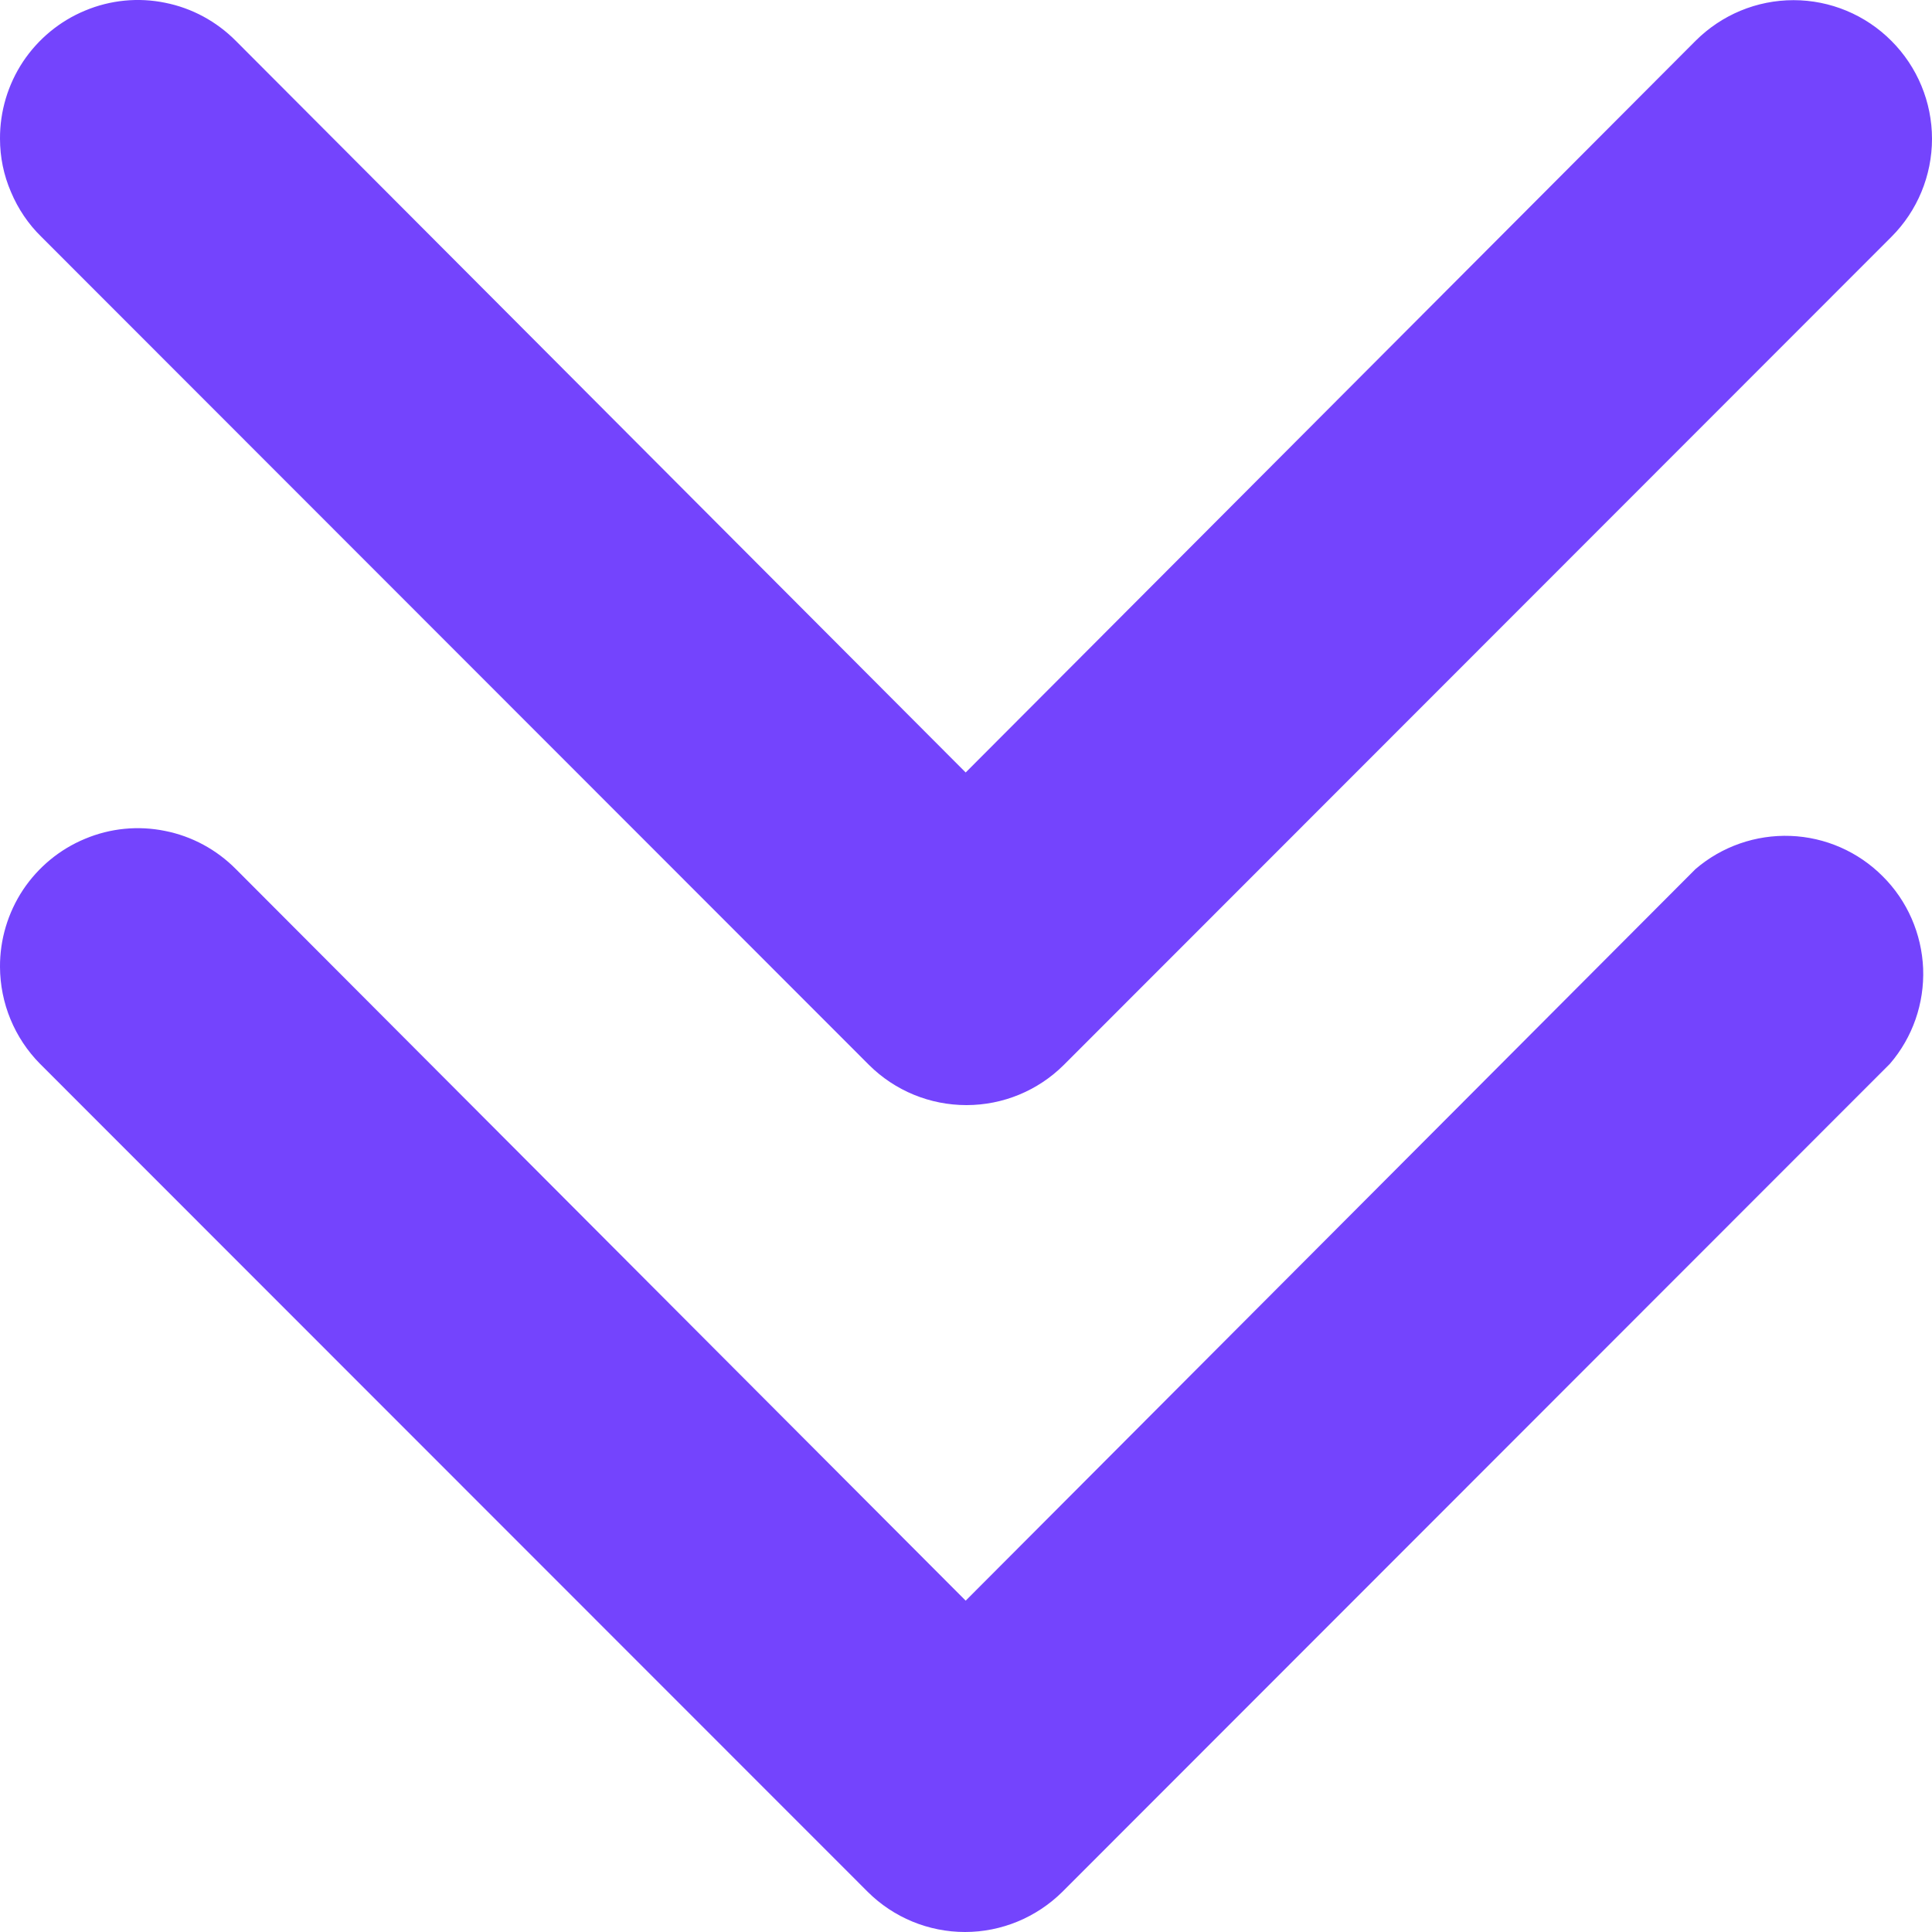
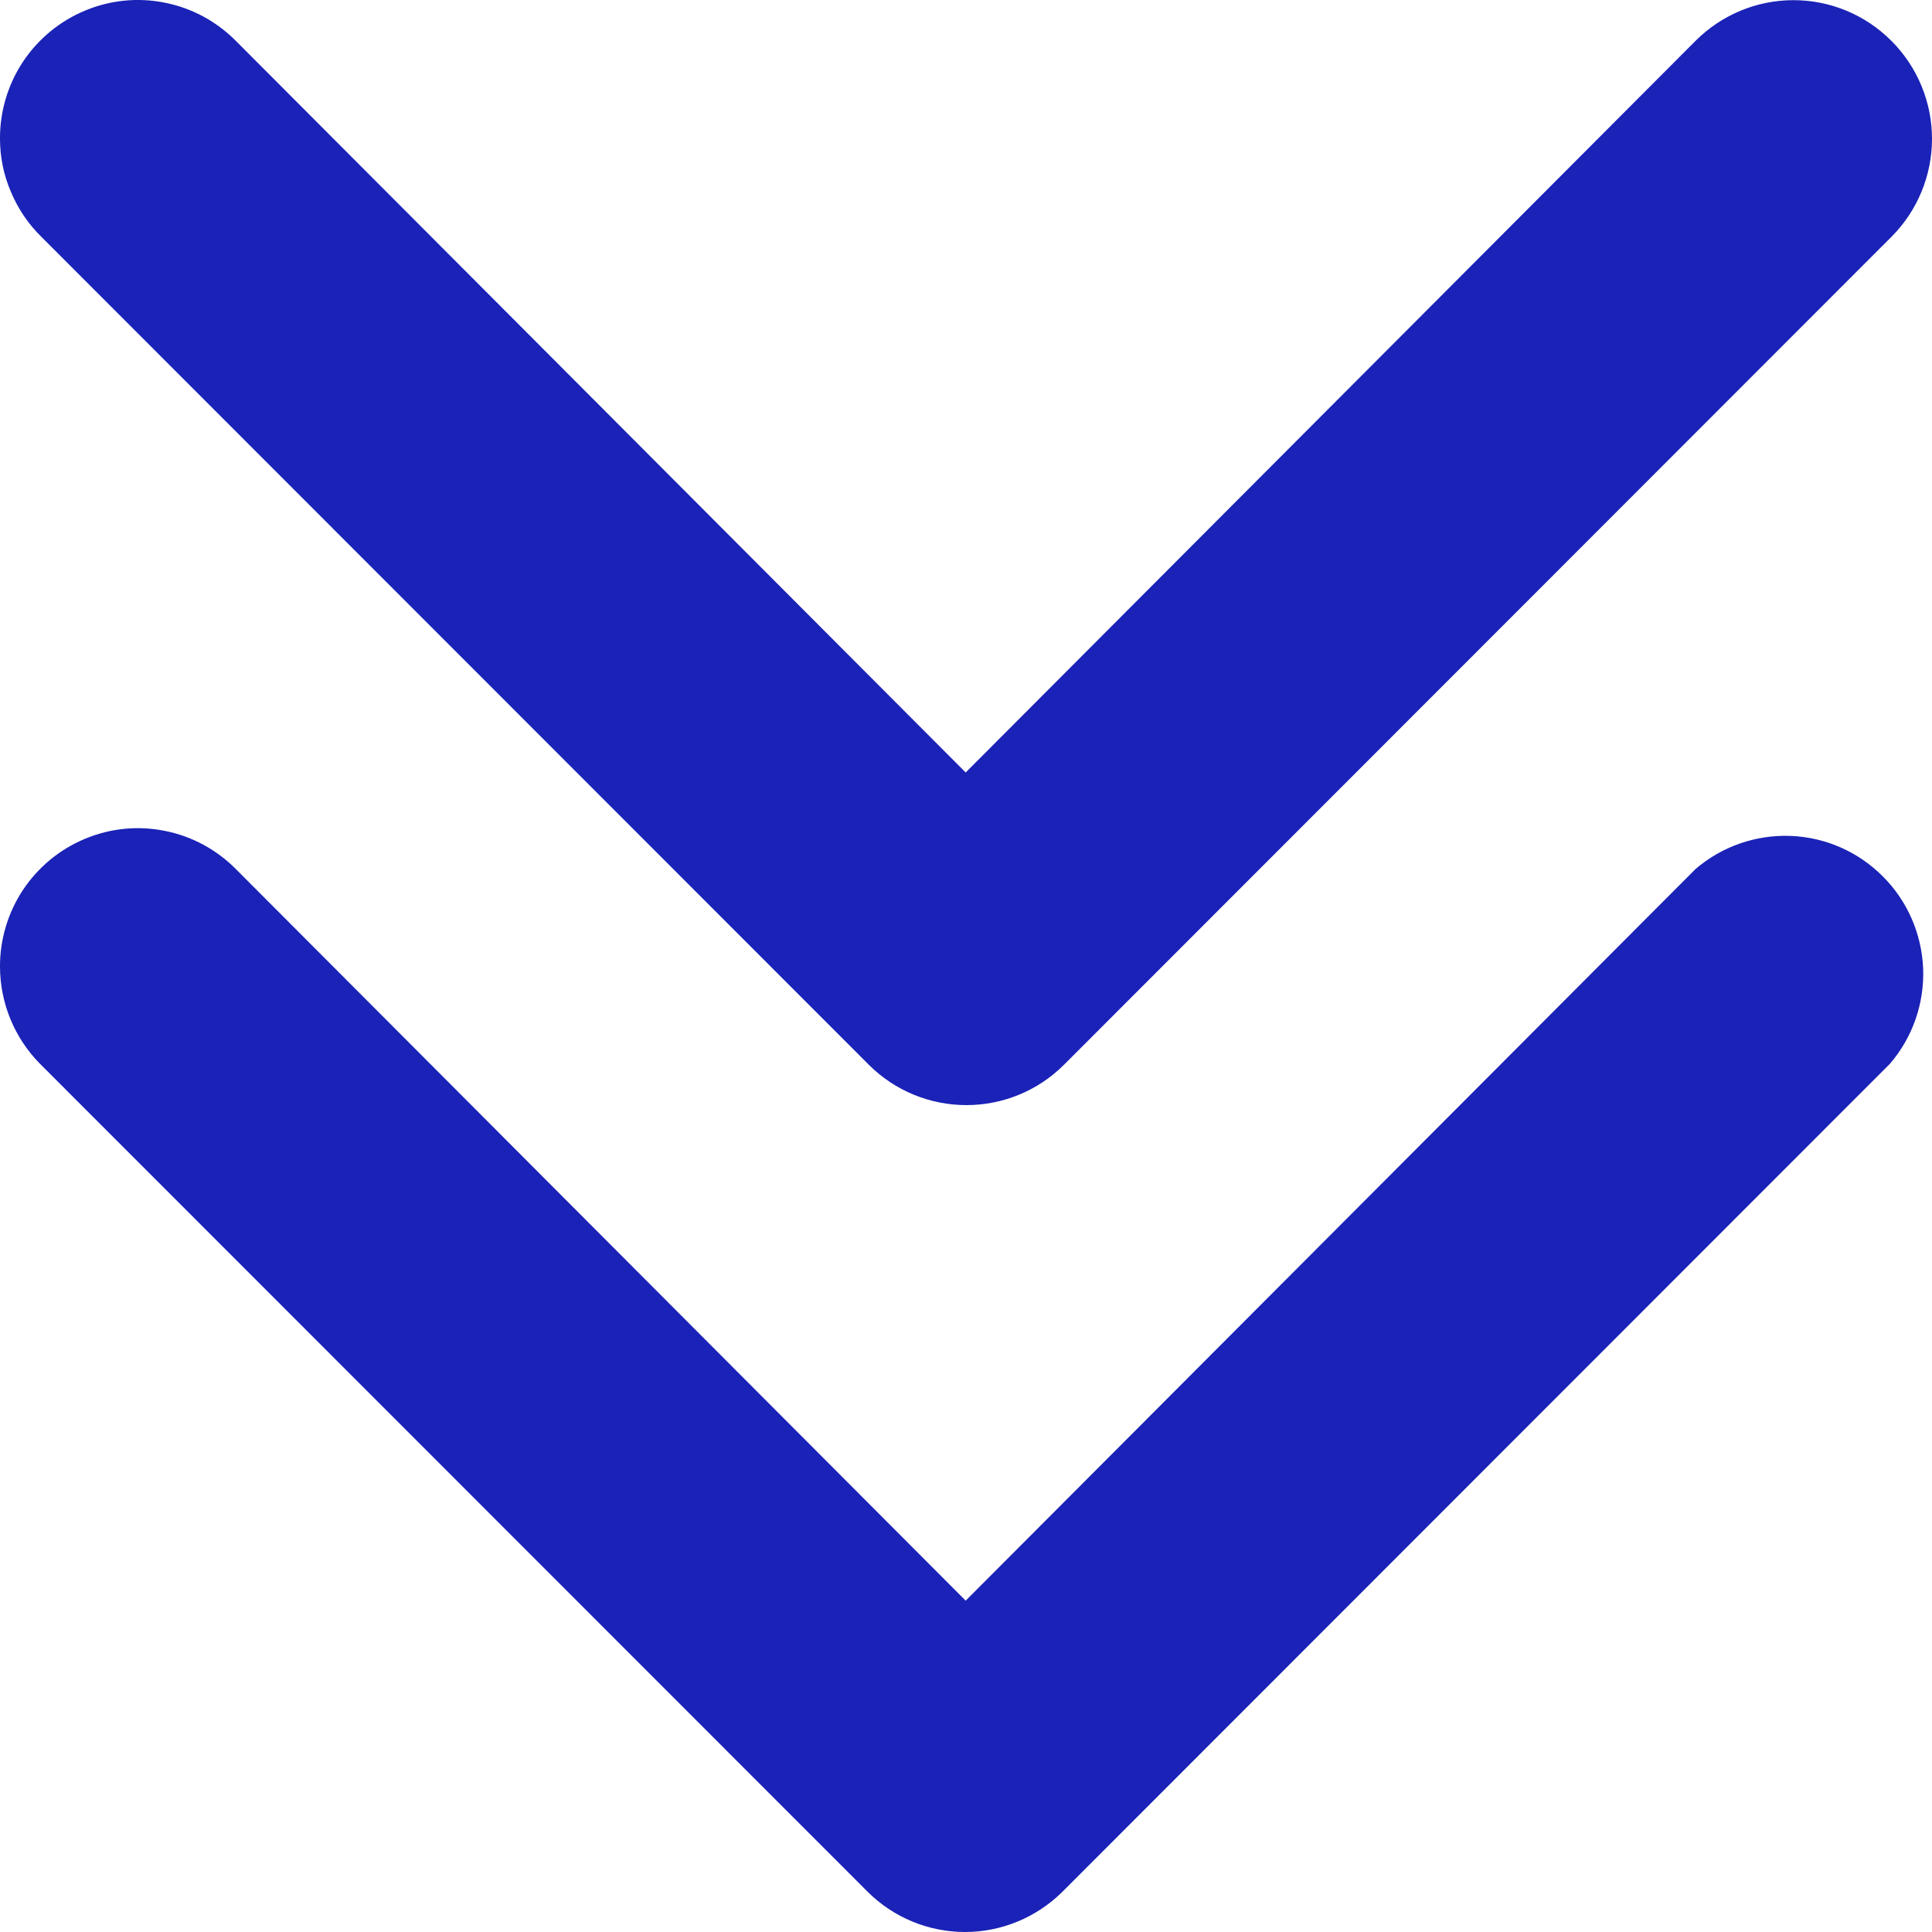
<svg xmlns="http://www.w3.org/2000/svg" width="12" height="12" viewBox="0 0 12 12" fill="none">
-   <path d="M-0 6.006C-0.001 5.836 0.049 5.669 0.143 5.527C0.237 5.386 0.371 5.275 0.528 5.21C0.685 5.144 0.858 5.127 1.025 5.161C1.192 5.194 1.345 5.277 1.465 5.398L5.998 9.942L10.531 5.398C10.695 5.257 10.906 5.184 11.121 5.192C11.337 5.2 11.542 5.29 11.694 5.443C11.847 5.595 11.936 5.8 11.945 6.016C11.953 6.232 11.88 6.443 11.739 6.607L6.598 11.751C6.437 11.91 6.22 12 5.994 12C5.767 12 5.55 11.91 5.39 11.751L0.248 6.607C0.09 6.447 0.001 6.231 -0 6.006Z" fill="#7444FD" />
-   <path d="M1.43051e-05 0.862C-0.001 0.692 0.049 0.525 0.143 0.383C0.237 0.242 0.371 0.131 0.528 0.066C0.685 0 0.859 -0.017 1.025 0.017C1.192 0.05 1.345 0.133 1.465 0.254L5.998 4.798L10.531 0.254C10.693 0.092 10.911 0.001 11.14 0.001C11.368 0.001 11.587 0.092 11.748 0.254C11.909 0.415 12 0.634 12 0.862C12 1.091 11.909 1.31 11.748 1.471L6.607 6.615C6.446 6.775 6.229 6.864 6.003 6.864C5.776 6.864 5.559 6.775 5.398 6.615L0.257 1.471C0.176 1.392 0.112 1.297 0.068 1.192C0.023 1.088 0 0.976 1.43051e-05 0.862Z" fill="#7444FD" />
+   <path d="M-0 6.006C-0.001 5.836 0.049 5.669 0.143 5.527C0.237 5.386 0.371 5.275 0.528 5.21C0.685 5.144 0.858 5.127 1.025 5.161C1.192 5.194 1.345 5.277 1.465 5.398L5.998 9.942L10.531 5.398C10.695 5.257 10.906 5.184 11.121 5.192C11.337 5.2 11.542 5.29 11.694 5.443C11.847 5.595 11.936 5.8 11.945 6.016C11.953 6.232 11.88 6.443 11.739 6.607L6.598 11.751C6.437 11.91 6.22 12 5.994 12C5.767 12 5.55 11.91 5.39 11.751L0.248 6.607C0.09 6.447 0.001 6.231 -0 6.006Z" fill="#1a22b7" />
+   <path d="M1.43051e-05 0.862C-0.001 0.692 0.049 0.525 0.143 0.383C0.237 0.242 0.371 0.131 0.528 0.066C0.685 0 0.859 -0.017 1.025 0.017C1.192 0.05 1.345 0.133 1.465 0.254L5.998 4.798L10.531 0.254C10.693 0.092 10.911 0.001 11.14 0.001C11.368 0.001 11.587 0.092 11.748 0.254C11.909 0.415 12 0.634 12 0.862C12 1.091 11.909 1.31 11.748 1.471L6.607 6.615C6.446 6.775 6.229 6.864 6.003 6.864C5.776 6.864 5.559 6.775 5.398 6.615L0.257 1.471C0.176 1.392 0.112 1.297 0.068 1.192C0.023 1.088 0 0.976 1.43051e-05 0.862Z" fill="#1a22b7" />
</svg>
